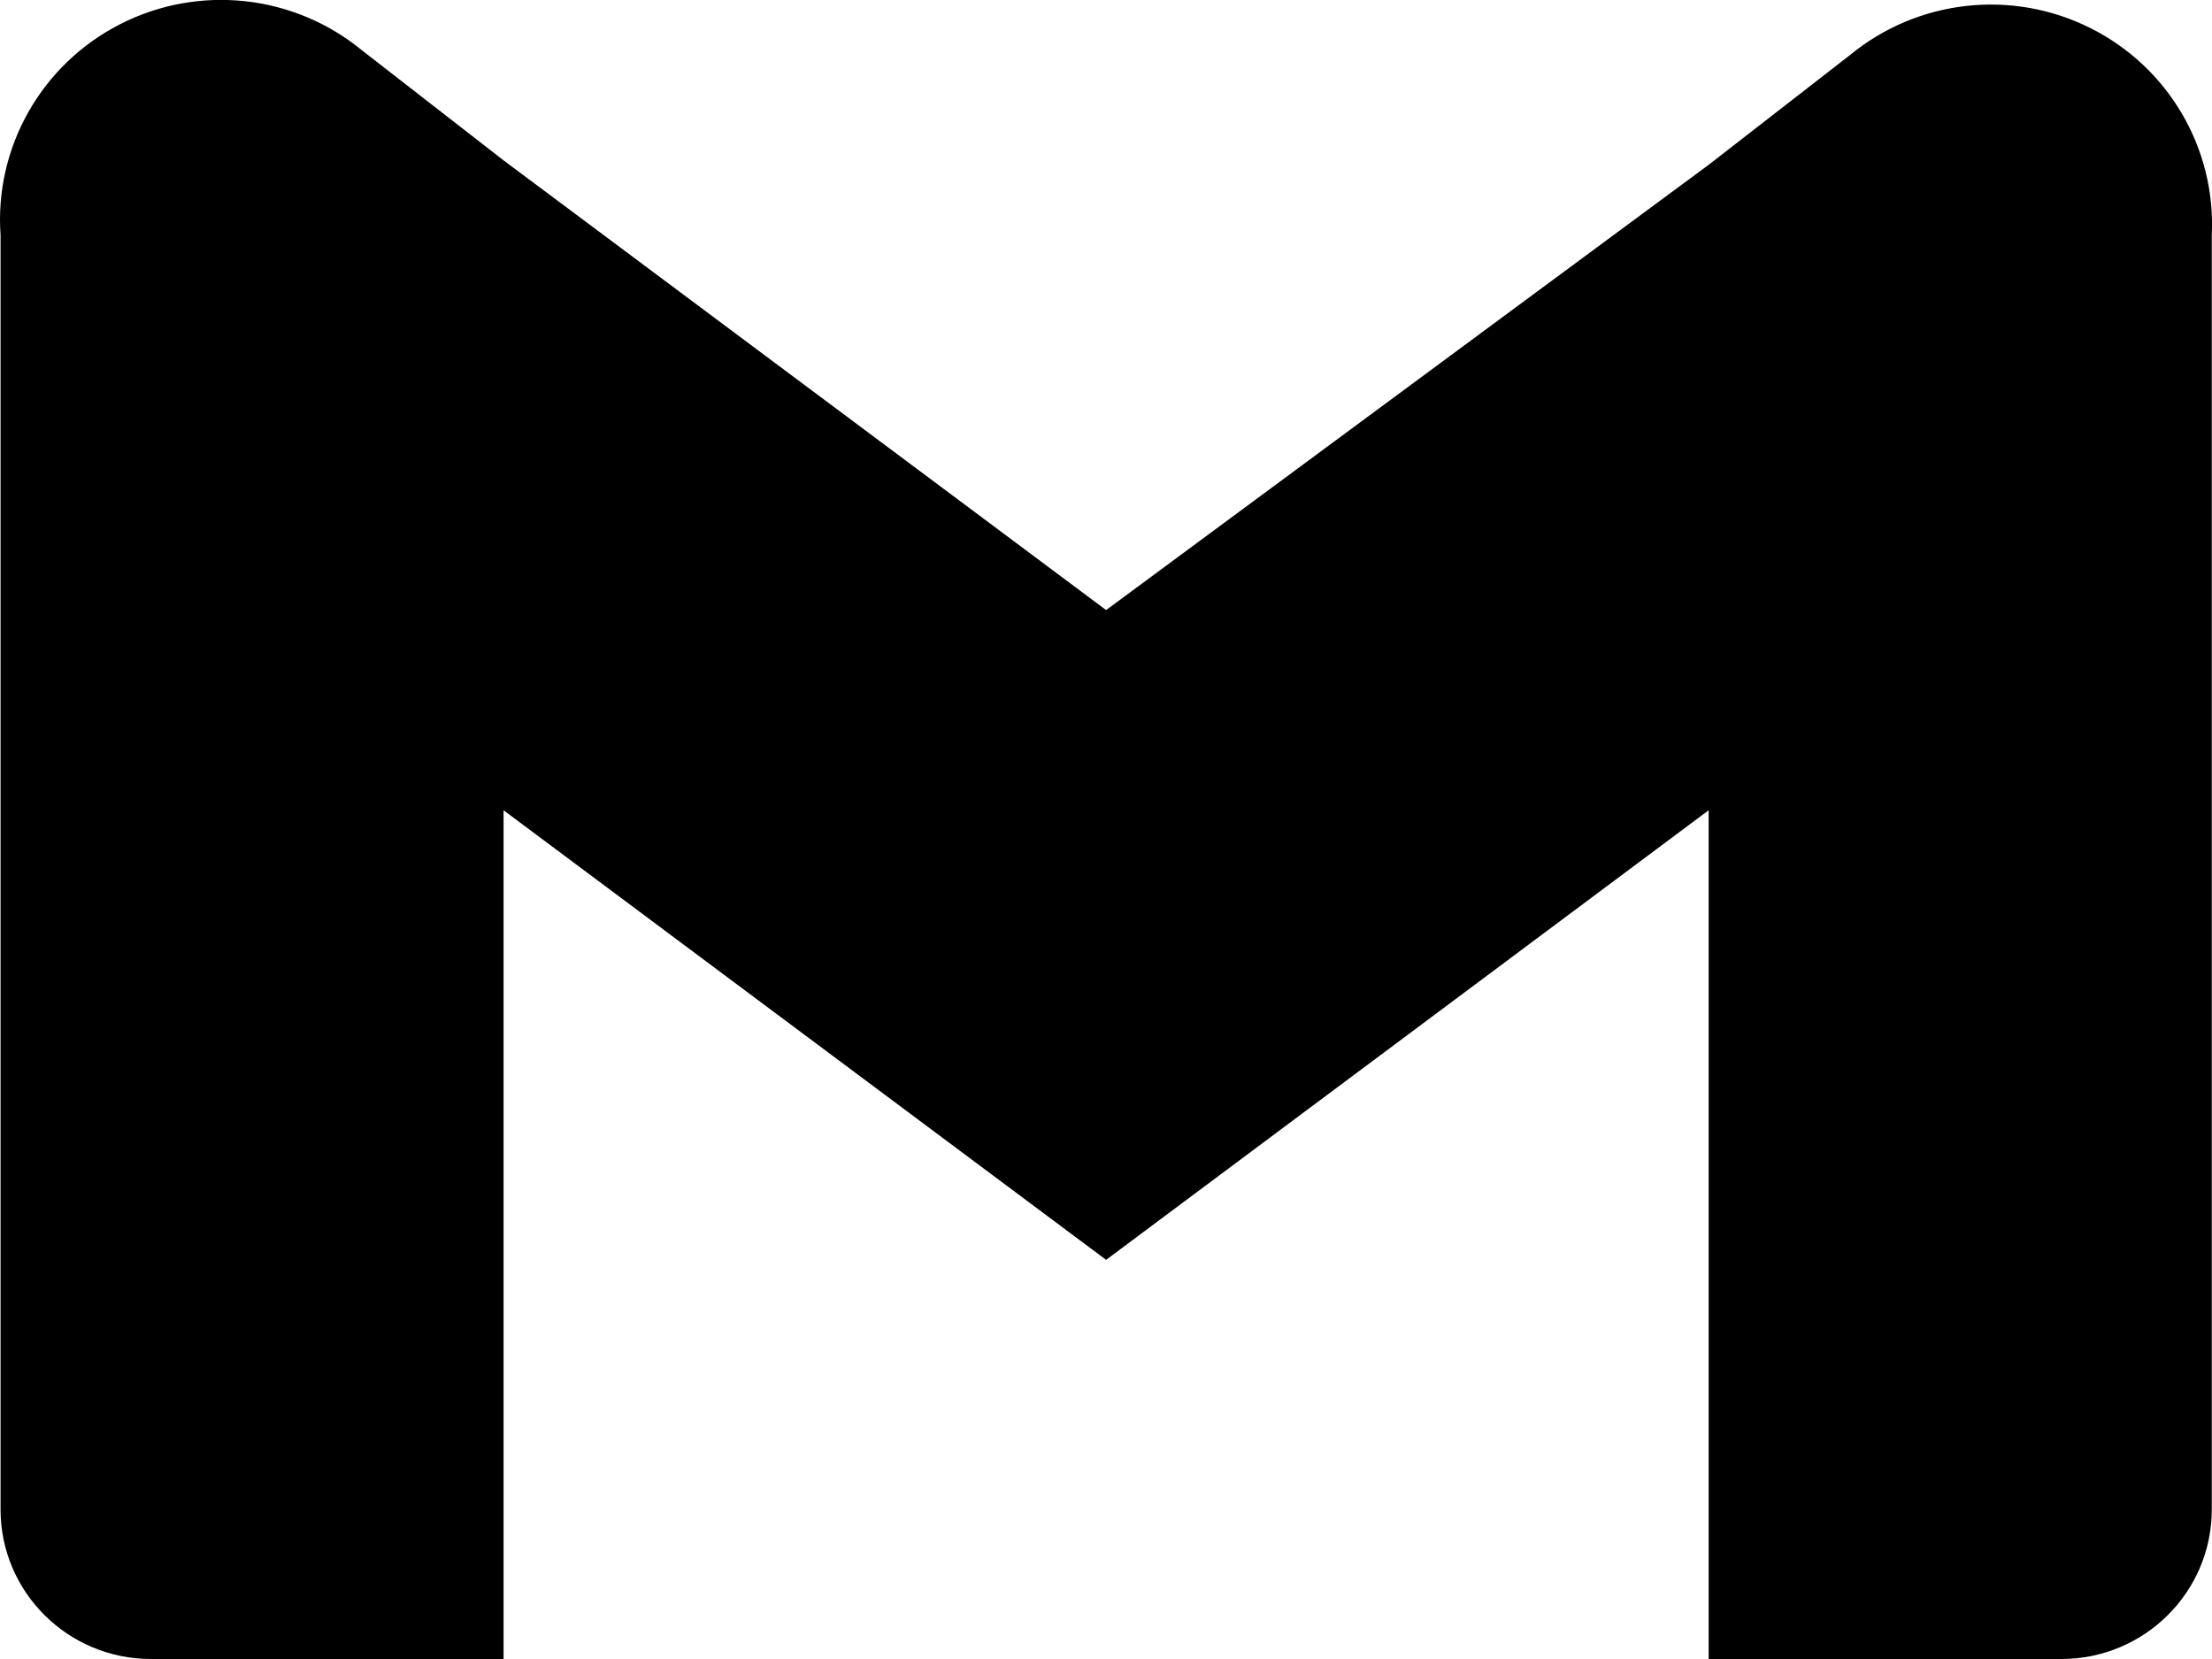
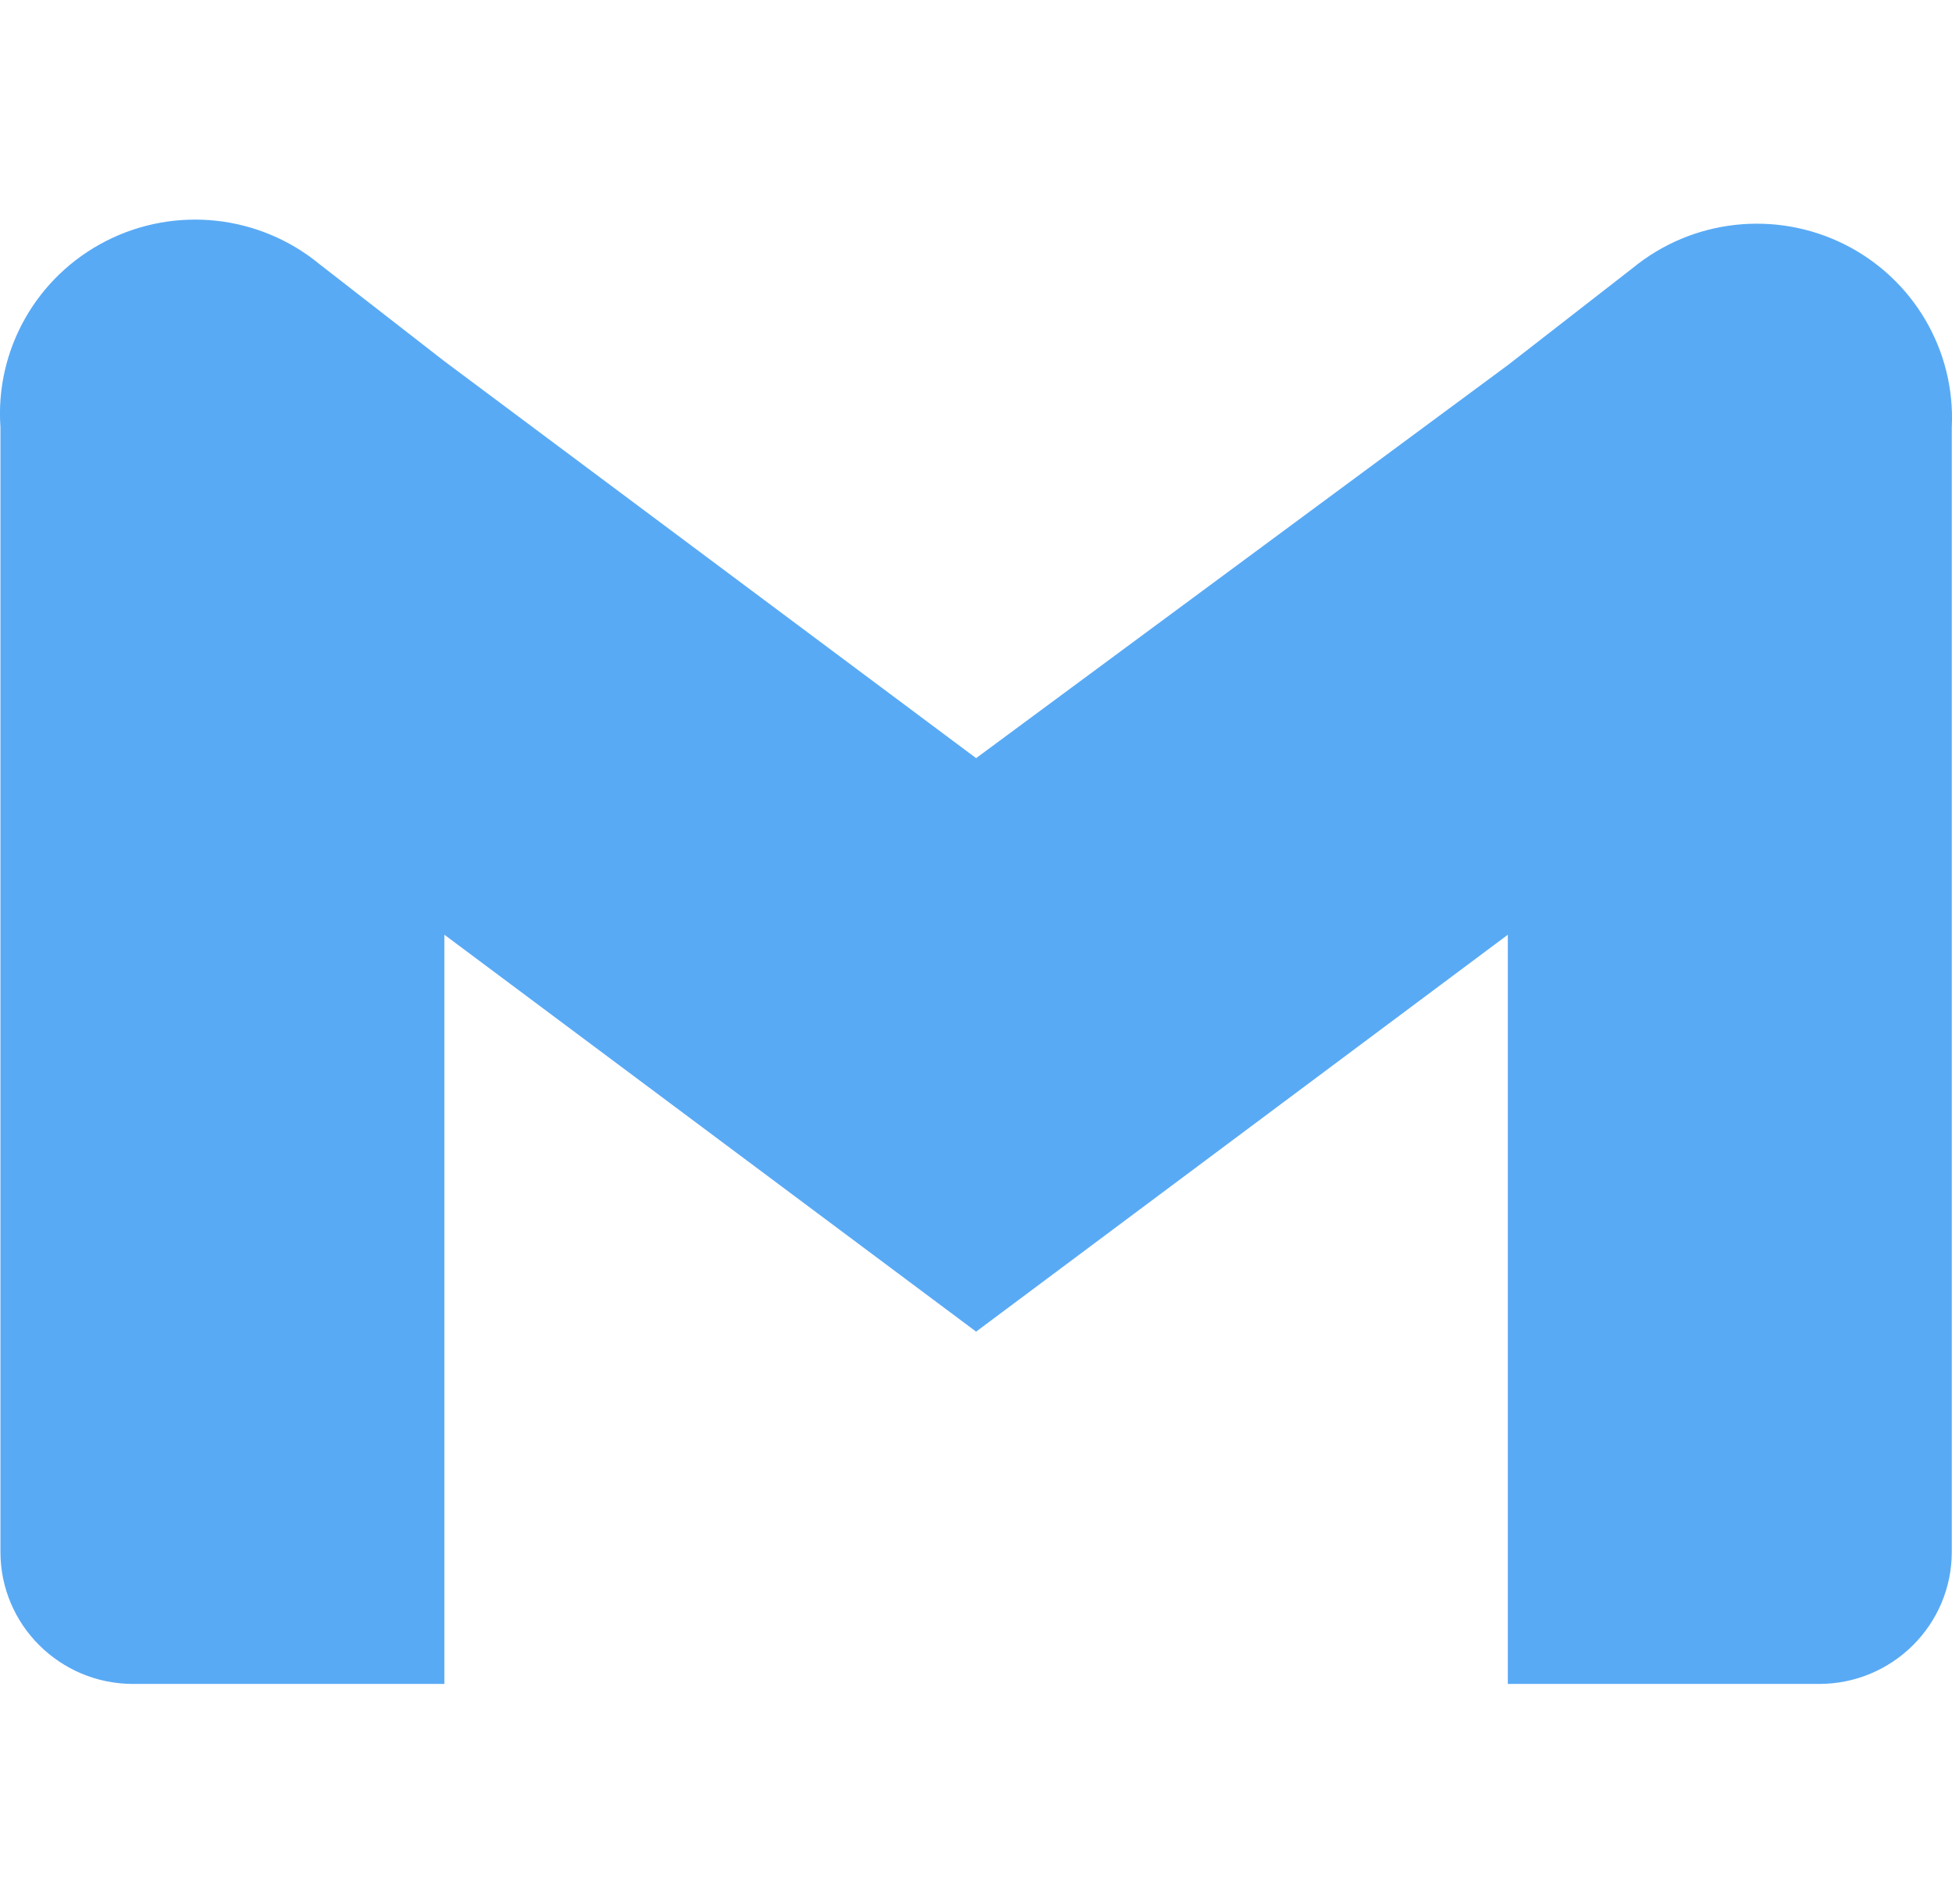
- <svg xmlns="http://www.w3.org/2000/svg" width="20" height="15" version="1.1" id="svg46">
+ <svg xmlns="http://www.w3.org/2000/svg" width="26.667" height="26" version="1.1" id="svg46">
  <defs id="defs50" />
-   <path d="M 16.729,0.496 15.449,1.49 10.001,5.516 4.553,1.45 3.274,0.456 A 1.999,1.988 0 0 0 0.005,2.126 V 13.648 A 1.36,1.352 0 0 0 1.364,15 H 4.553 V 7.326 L 10.001,11.391 15.449,7.326 V 15 h 3.189 a 1.36,1.352 0 0 0 1.36,-1.352 V 2.126 A 1.999,1.988 0 0 0 16.729,0.496 Z" id="path44" style="fill:#000000;fill-opacity:1;stroke-width:0.997" />
+   <path d="M 22.305,3.661 20.599,4.987 13.335,10.355 6.071,4.934 4.365,3.608 A 2.666,2.651 0 0 0 0.006,5.835 V 21.197 A 1.813,1.803 0 0 0 1.819,23 H 6.071 V 12.767 l 7.264,5.421 7.264,-5.421 V 23 h 4.252 a 1.813,1.803 0 0 0 1.813,-1.803 V 5.835 A 2.666,2.651 0 0 0 22.305,3.661 Z" id="path44" style="fill:#59aaf5;fill-opacity:1;stroke-width:1.329" />
</svg>
